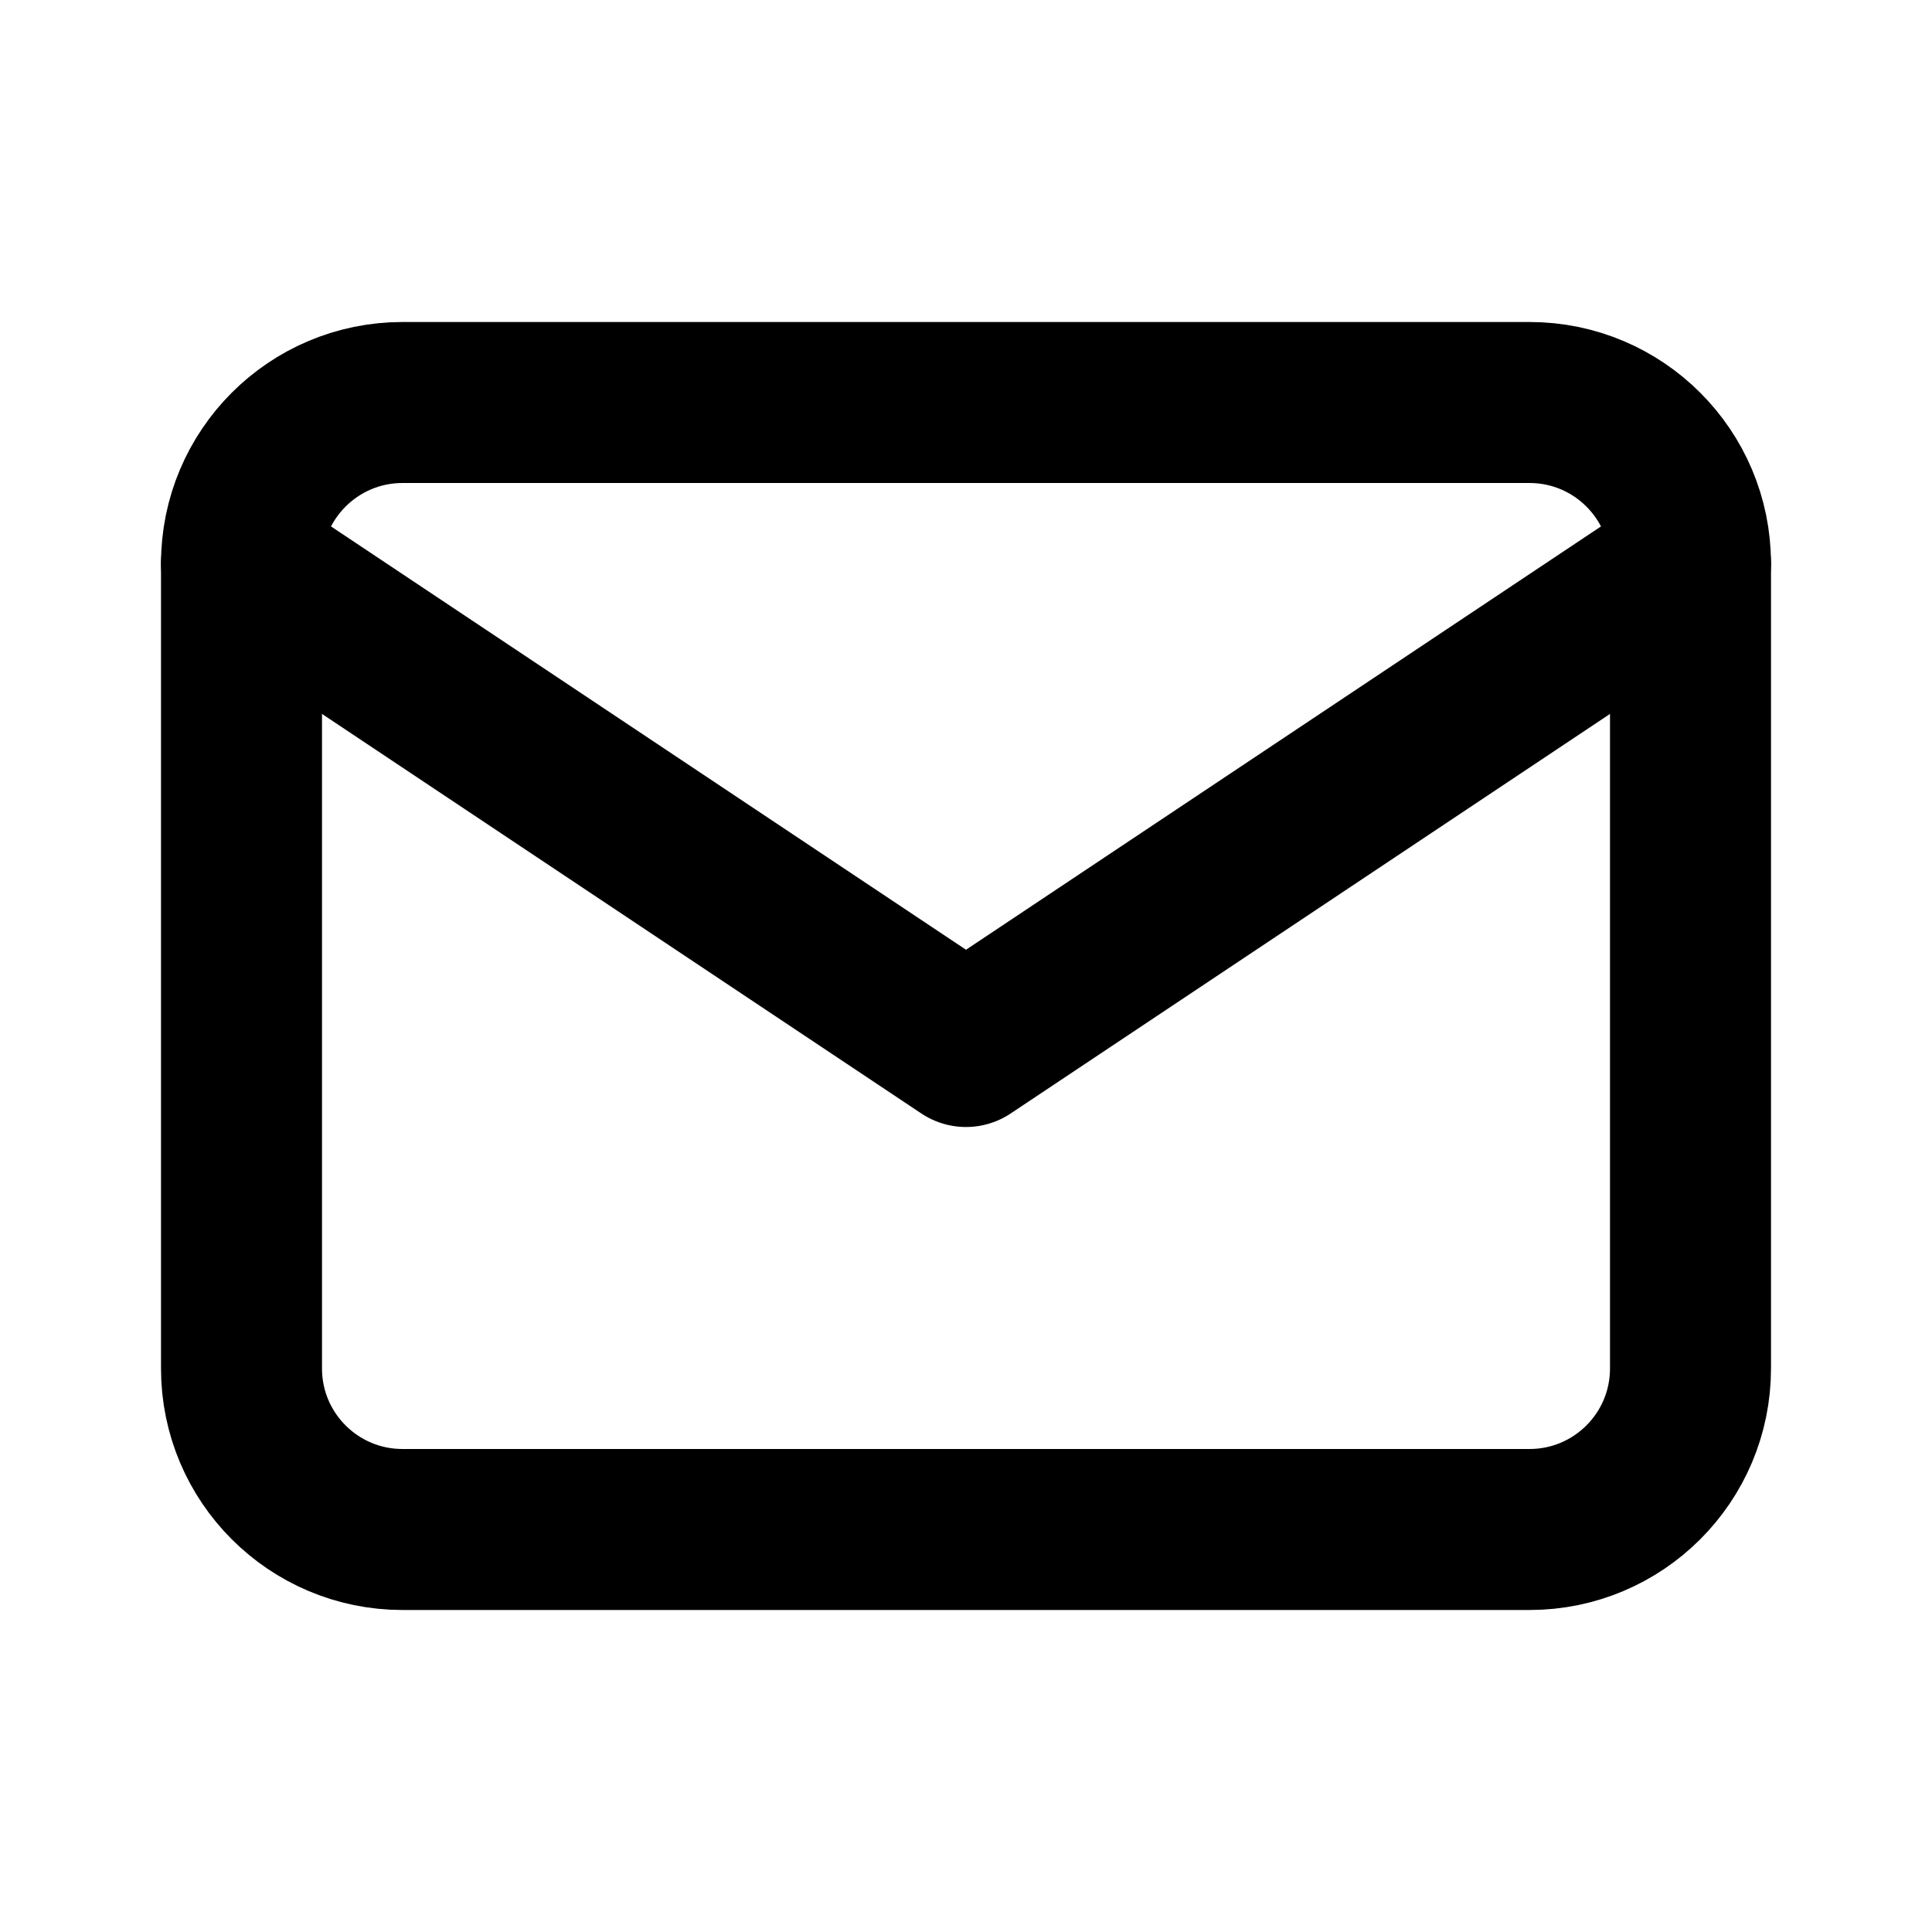
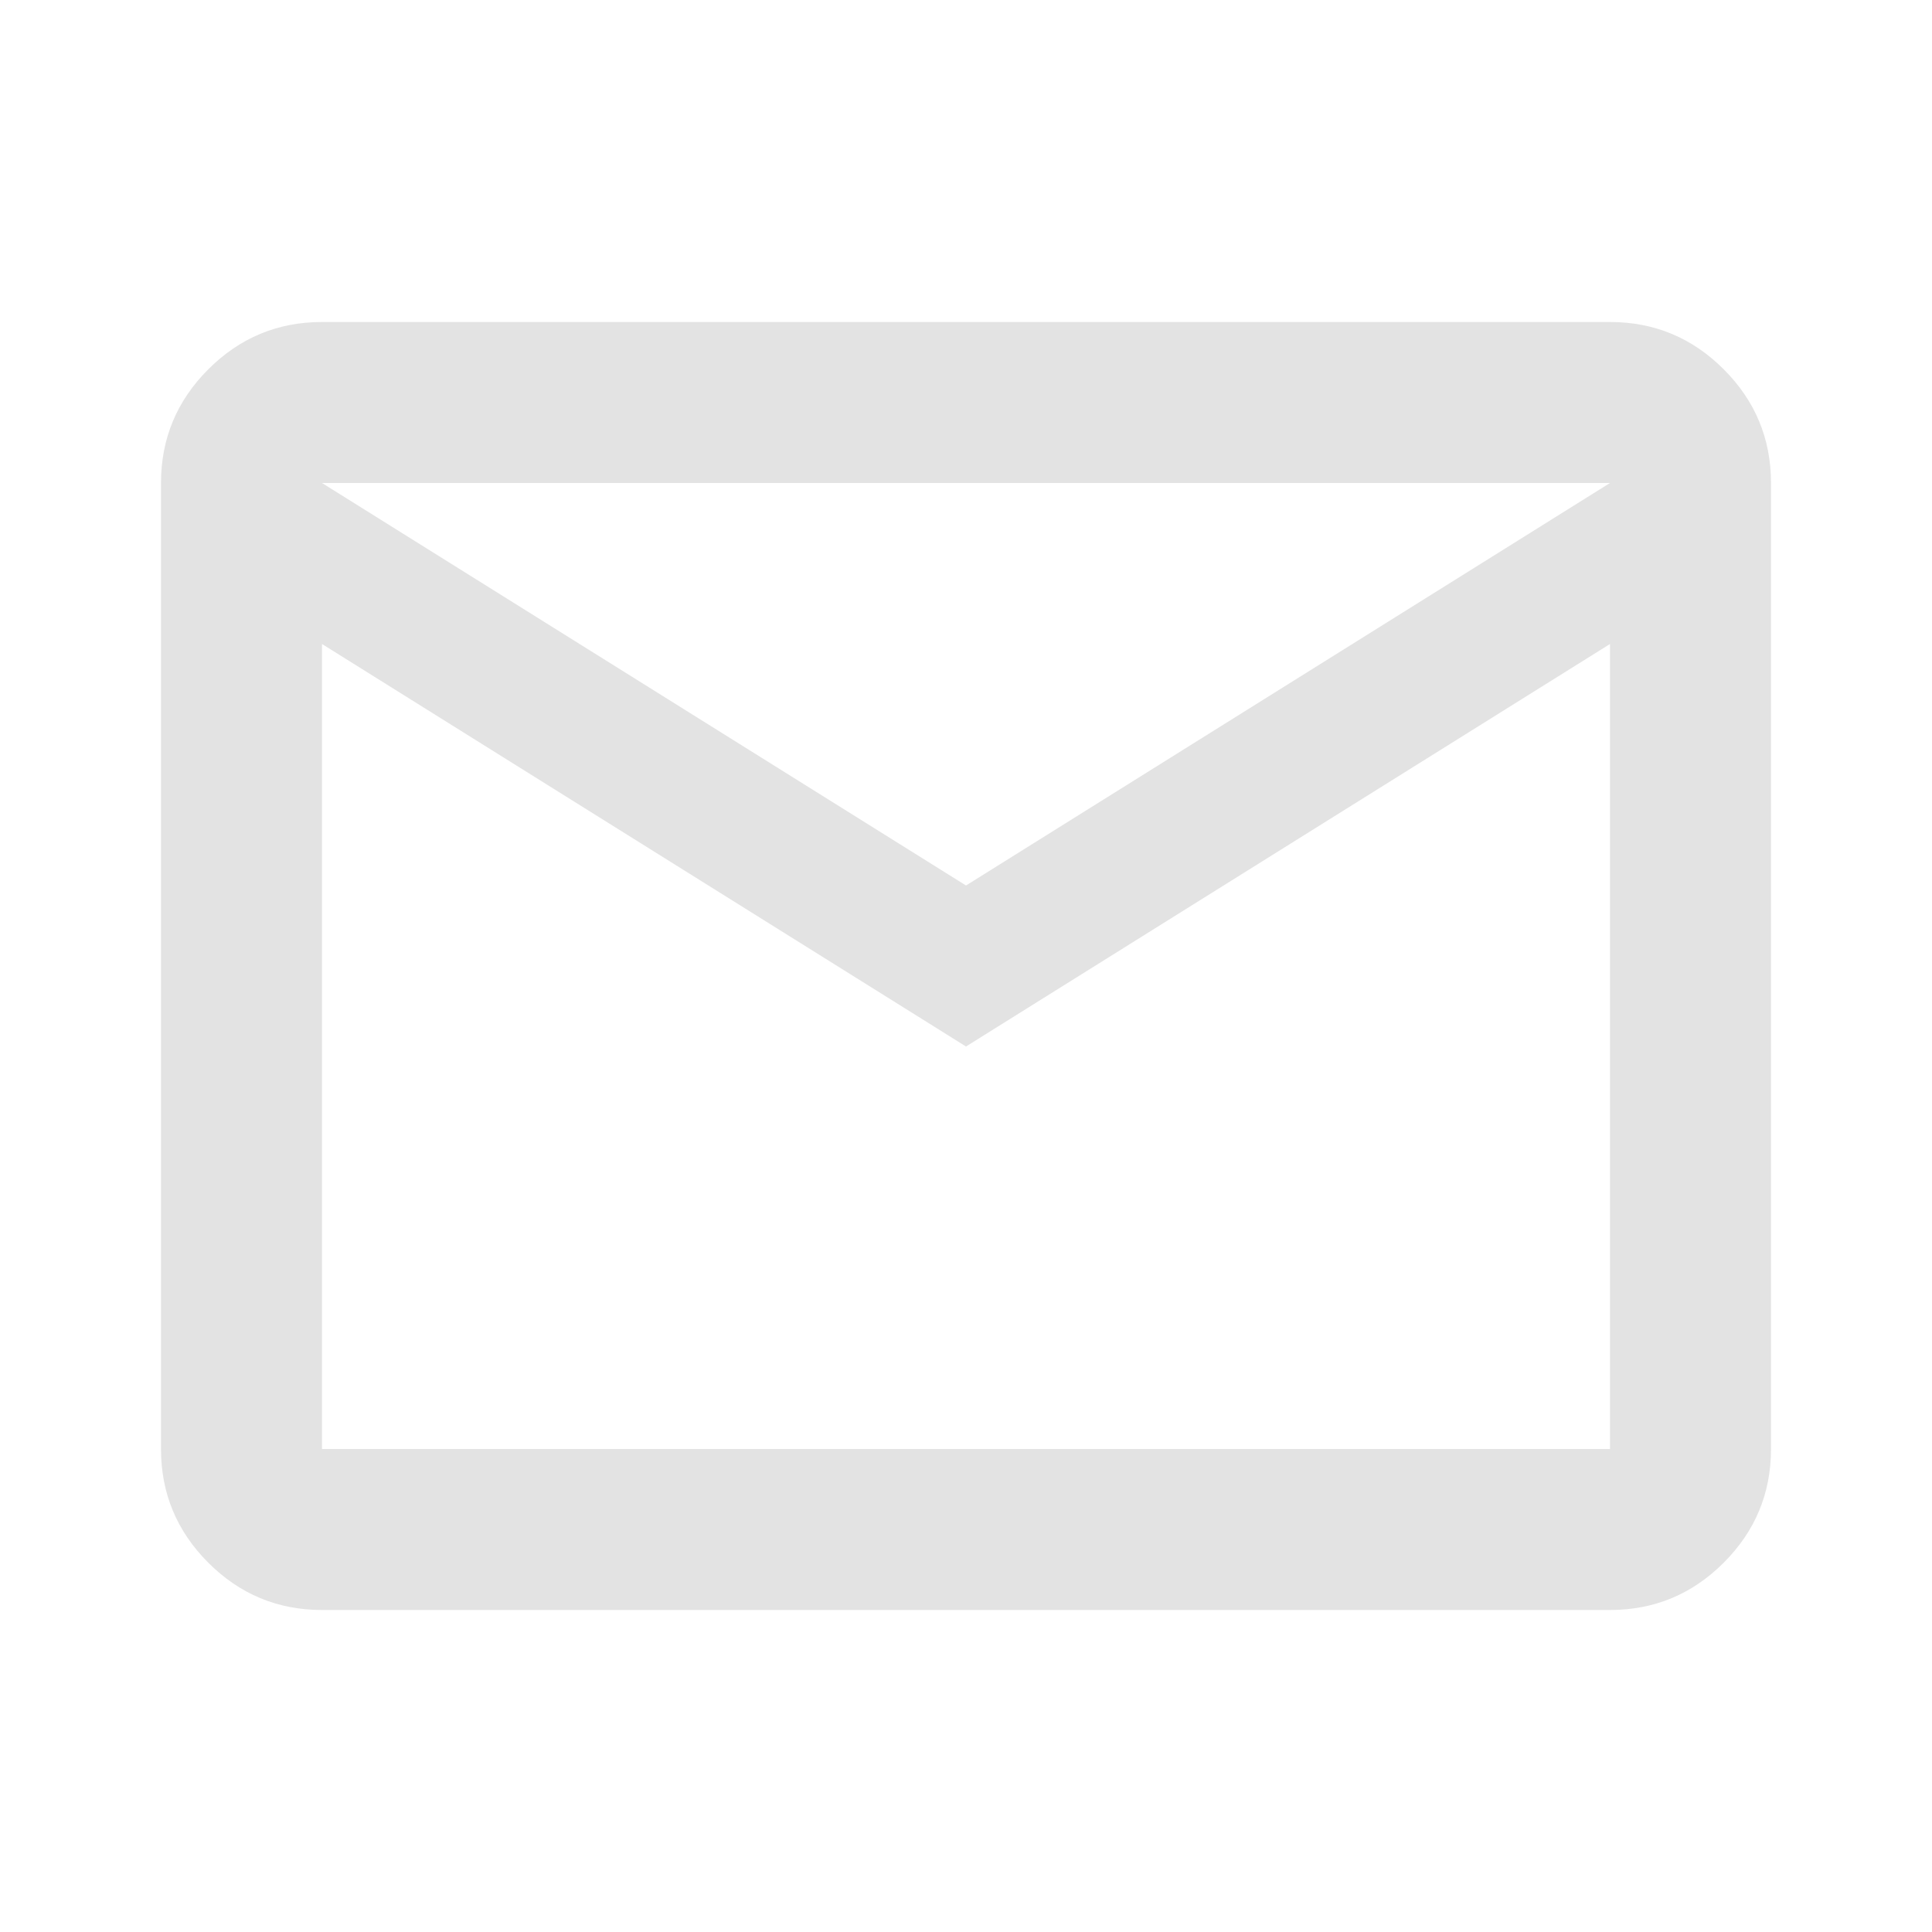
- <svg xmlns="http://www.w3.org/2000/svg" width="24" height="24" viewBox="0 0 24 24" fill="none" stroke="currentColor" stroke-width="2" stroke-linecap="round" stroke-linejoin="round">
-   <path d="M3 7a2 2 0 0 1 2 -2h14a2 2 0 0 1 2 2v10a2 2 0 0 1 -2 2h-14a2 2 0 0 1 -2 -2v-10z" />
-   <path d="M3 7l9 6l9 -6" />
+ <svg xmlns="http://www.w3.org/2000/svg" height="24px" viewBox="0 -960 960 960" width="24px" fill="#e3e3e3">
+   <path d="M160-160q-33 0-56.5-23.5T80-240v-480q0-33 23.5-56.5T160-800h640q33 0 56.5 23.5T880-720v480q0 33-23.5 56.5T800-160H160Zm320-280L160-640v400h640v-400L480-440Zm0-80 320-200H160l320 200ZM160-640v-80 480-400Z" />
</svg>
